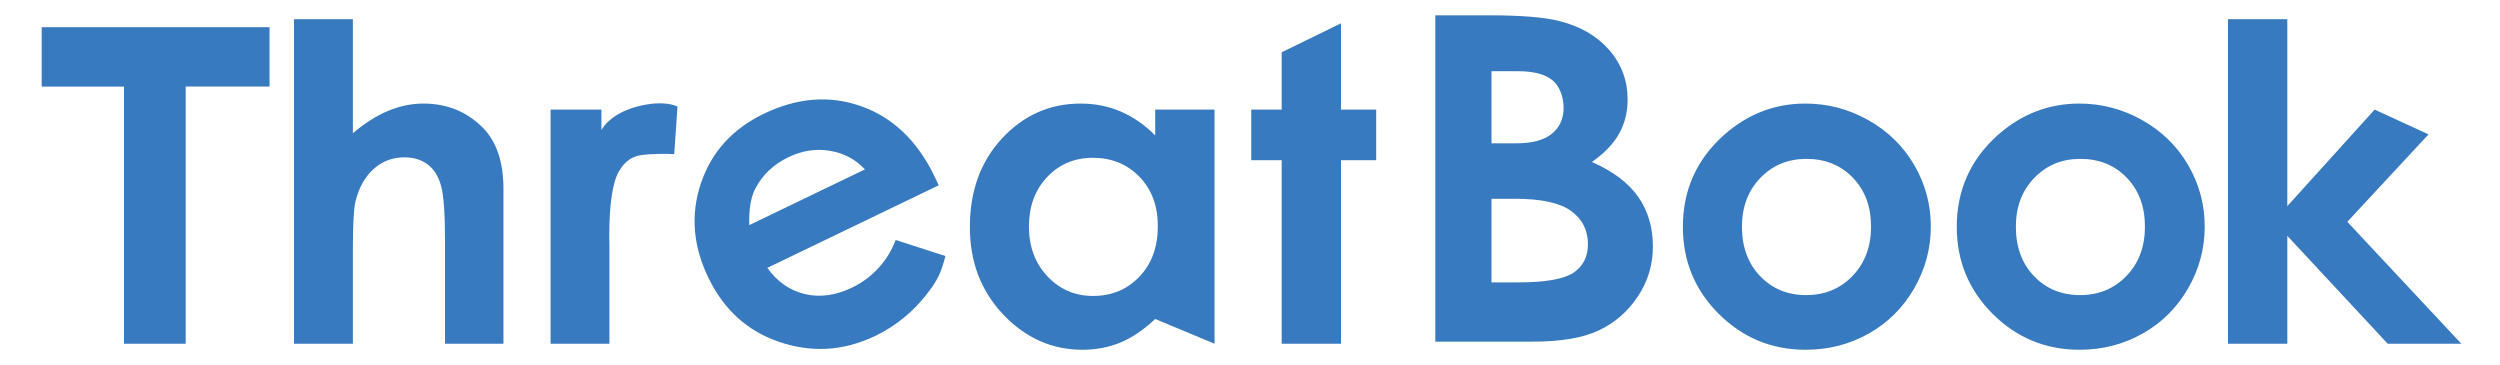
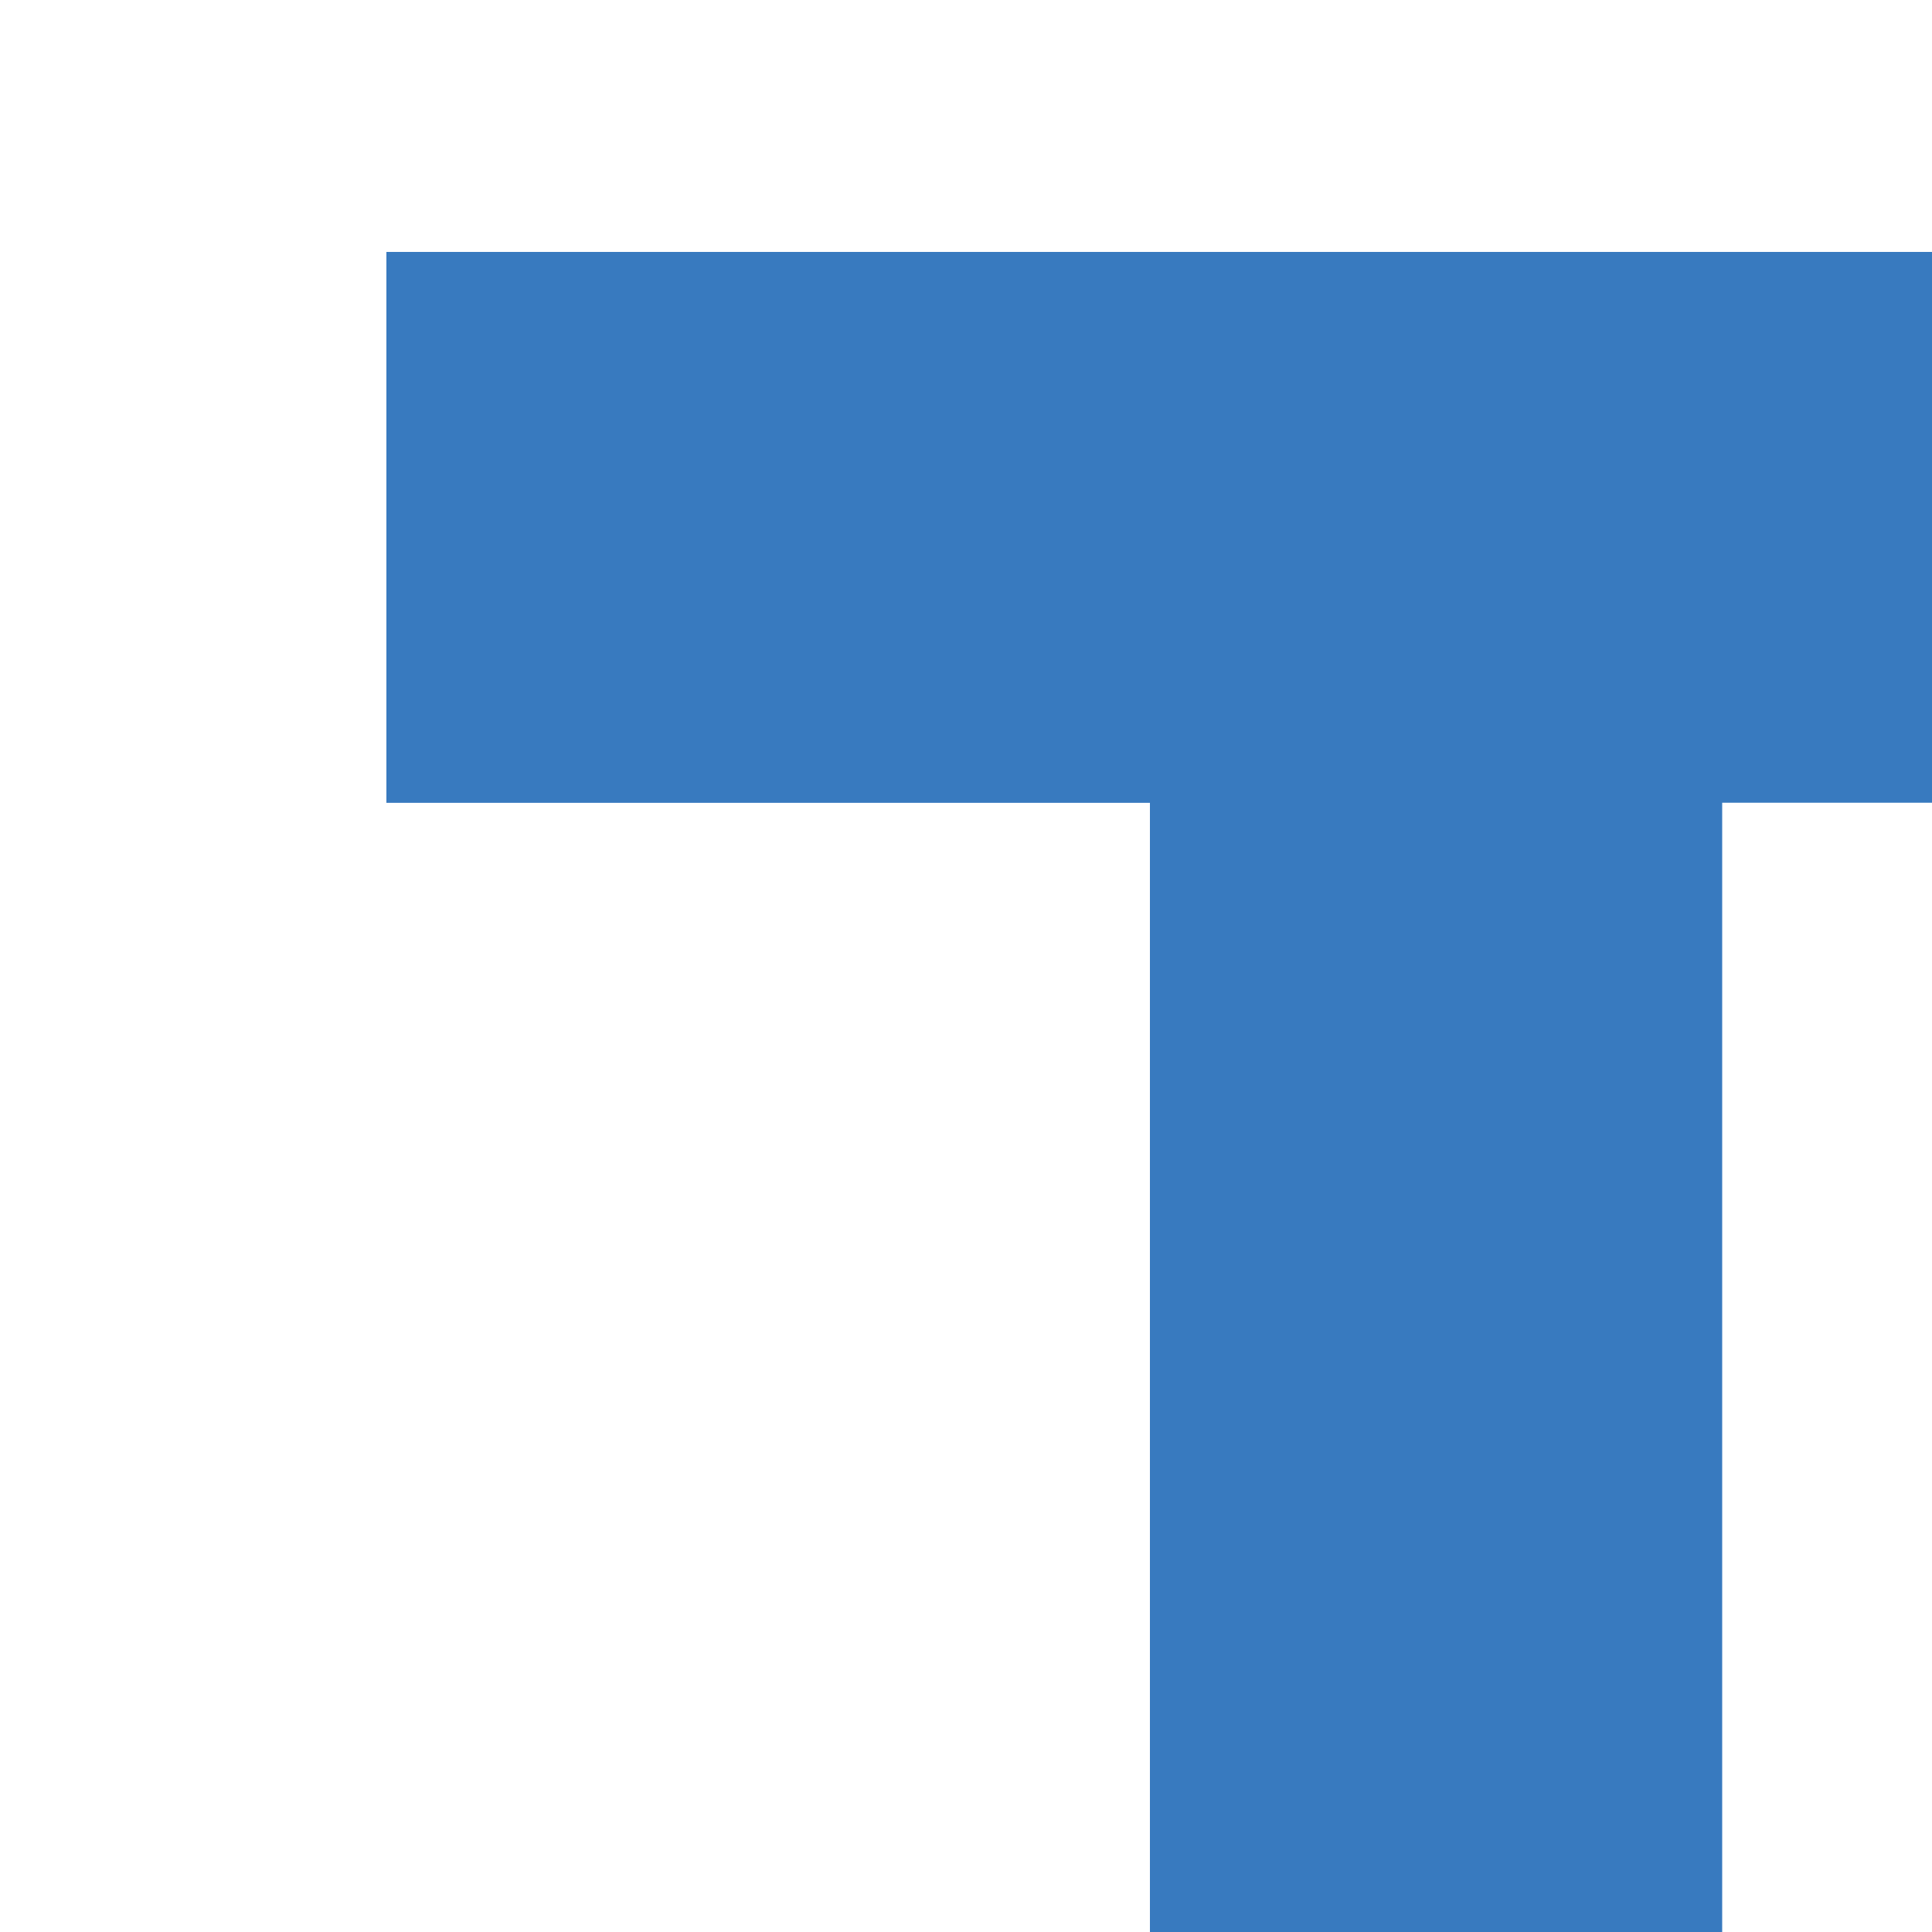
- <svg xmlns="http://www.w3.org/2000/svg" version="1.1" id="图层_1" x="0px" y="0px" width="240px" height="35px" viewBox="0 0 240 35" enable-background="new 0 0 240 35" xml:space="preserve">
+ <svg xmlns="http://www.w3.org/2000/svg" version="1.1" id="图层_1" x="0px" y="0px" width="20px" height="20px" viewBox="0 0 20 20" enable-background="new 0 0 240 35" xml:space="preserve">
  <g>
    <path fill="#387ABF" d="M4,2.608h21.877v5.702h-8.049v24.687h-5.924V8.311H4V2.608z M28.223,1.844h5.653v10.949   c1.112-0.951,2.232-1.663,3.358-2.138c1.127-0.476,2.267-0.713,3.421-0.713c2.253,0,4.151,0.771,5.695,2.314   c1.321,1.336,1.982,3.298,1.982,5.888v14.853h-5.611v-9.854c0-2.604-0.125-4.366-0.375-5.29c-0.25-0.921-0.678-1.611-1.284-2.065   c-0.604-0.454-1.352-0.682-2.242-0.682c-1.155,0-2.146,0.379-2.973,1.136c-0.827,0.758-1.401,1.79-1.721,3.1   c-0.167,0.675-0.25,2.217-0.25,4.627v9.027h-5.653V1.844z M62.723,9.942c0.412-0.021,1.509-0.096,2.316,0.289l-0.313,4.566   c-0.807-0.066-2.368-0.016-3.109,0.083c-0.869,0.114-1.617,0.536-2.222,1.611c-0.605,1.074-0.908,3.181-0.908,6.321l0.021,1.095   v9.09h-5.653V10.521h4.881v1.962C57.737,12.483,58.741,10.376,62.723,9.942z M90.115,17.79l-16.451,7.926   c0.943,1.322,2.139,2.159,3.588,2.51c1.448,0.353,2.973,0.142,4.573-0.629c1.914-0.923,3.43-2.575,4.156-4.563l4.777,1.544   c-0.397,1.587-0.748,2.35-1.893,3.797s-2.749,2.866-4.813,3.861c-3.201,1.542-6.3,1.599-9.296,0.569   c-2.996-1.029-5.233-3.049-6.711-6.059c-1.515-3.084-1.77-6.129-0.763-9.133c1.006-3.003,3.022-5.235,6.049-6.694   c3.214-1.548,6.329-1.789,9.342-0.721c3.014,1.067,5.343,3.273,6.985,6.617L90.115,17.79z M83.032,16.263   c-0.892-0.964-2.009-1.559-3.353-1.785c-1.342-0.226-2.671-0.023-3.987,0.611c-1.427,0.687-2.485,1.687-3.173,2.999   c-0.434,0.821-0.631,1.996-0.592,3.524L83.032,16.263z M110.9,30.622c-1.112,1.046-2.227,1.801-3.344,2.262   c-1.119,0.461-2.33,0.692-3.636,0.692c-2.931,0-5.466-1.125-7.604-3.379c-2.14-2.251-3.209-5.05-3.209-8.396   c0-3.471,1.035-6.315,3.105-8.532c2.069-2.218,4.583-3.327,7.542-3.327c1.361,0,2.639,0.255,3.833,0.764   c1.195,0.51,2.299,1.275,3.313,2.293v-2.479h5.695v22.476 M104.913,15.149c-1.761,0-3.223,0.616-4.387,1.848   c-1.165,1.233-1.747,2.814-1.747,4.742c0,1.941,0.592,3.54,1.777,4.792c1.186,1.253,2.644,1.88,4.377,1.88   c1.788,0,3.271-0.616,4.45-1.85c1.177-1.231,1.768-2.846,1.768-4.844c0-1.955-0.59-3.539-1.768-4.751   C108.205,15.755,106.715,15.149,104.913,15.149z M123.041,5.02l5.695-2.783v8.284h3.378v4.855h-3.378v17.621h-5.695V15.376h-2.921   v-4.855h2.921V5.02z M173.32,9.942c2.143,0,4.155,0.53,6.04,1.591s3.354,2.5,4.412,4.318c1.057,1.818,1.586,3.781,1.586,5.888   c0,2.121-0.533,4.104-1.597,5.949s-2.514,3.288-4.349,4.327c-1.836,1.04-3.86,1.561-6.07,1.561c-3.255,0-6.033-1.147-8.335-3.44   s-3.451-5.078-3.451-8.355c0-3.513,1.3-6.438,3.899-8.78C167.738,10.962,170.358,9.942,173.32,9.942z M173.415,15.252   c-1.769,0-3.243,0.609-4.42,1.828c-1.178,1.219-1.767,2.78-1.767,4.68c0,1.956,0.583,3.539,1.747,4.751   c1.161,1.212,2.636,1.818,4.419,1.818c1.782,0,3.266-0.612,4.451-1.839c1.183-1.226,1.775-2.803,1.775-4.73s-0.582-3.494-1.745-4.7   C176.713,15.855,175.226,15.252,173.415,15.252z M199.615,9.942c2.142,0,4.154,0.53,6.04,1.591c1.884,1.061,3.355,2.5,4.411,4.318   c1.057,1.818,1.586,3.781,1.586,5.888c0,2.121-0.533,4.104-1.597,5.949s-2.513,3.288-4.349,4.327   c-1.837,1.04-3.859,1.561-6.07,1.561c-3.255,0-6.032-1.147-8.335-3.44c-2.3-2.293-3.452-5.078-3.452-8.355   c0-3.513,1.301-6.438,3.901-8.78C194.032,10.962,196.652,9.942,199.615,9.942z M199.709,15.252c-1.77,0-3.241,0.609-4.419,1.828   c-1.178,1.219-1.766,2.78-1.766,4.68c0,1.956,0.581,3.539,1.744,4.751s2.636,1.818,4.42,1.818s3.266-0.612,4.451-1.839   c1.184-1.226,1.775-2.803,1.775-4.73s-0.581-3.494-1.745-4.7C203.007,15.855,201.521,15.252,199.709,15.252z M213.887,1.844h5.695   v17.943l8.386-9.266l5.17,2.379l-7.796,8.393l10.946,11.704h-7.069l-9.637-10.358v10.358h-5.695V1.844z M137.79,32.796V1.472h5.244   c3.043,0,5.269,0.185,6.676,0.554c1.999,0.498,3.588,1.419,4.77,2.768c1.182,1.349,1.771,2.939,1.771,4.77   c0,1.192-0.269,2.275-0.805,3.248c-0.537,0.973-1.41,1.885-2.62,2.736c2.026,0.895,3.508,2.012,4.445,3.353   c0.938,1.342,1.407,2.929,1.407,4.76c0,1.76-0.484,3.364-1.454,4.813c-0.969,1.448-2.217,2.53-3.746,3.248   c-1.527,0.717-3.641,1.075-6.334,1.075H137.79z M143.184,6.838v6.921h2.346c1.547,0,2.696-0.305,3.448-0.916   c0.751-0.61,1.128-1.44,1.128-2.492c0-0.979-0.358-2.075-1.071-2.65c-0.714-0.575-1.799-0.863-3.255-0.863H143.184z    M143.184,19.083v8.027h2.547c2.639,0,4.416-0.313,5.334-0.938c0.917-0.625,1.376-1.533,1.376-2.726   c0-1.349-0.539-2.413-1.615-3.194c-1.077-0.779-2.865-1.17-5.366-1.17H143.184z" />
  </g>
</svg>
